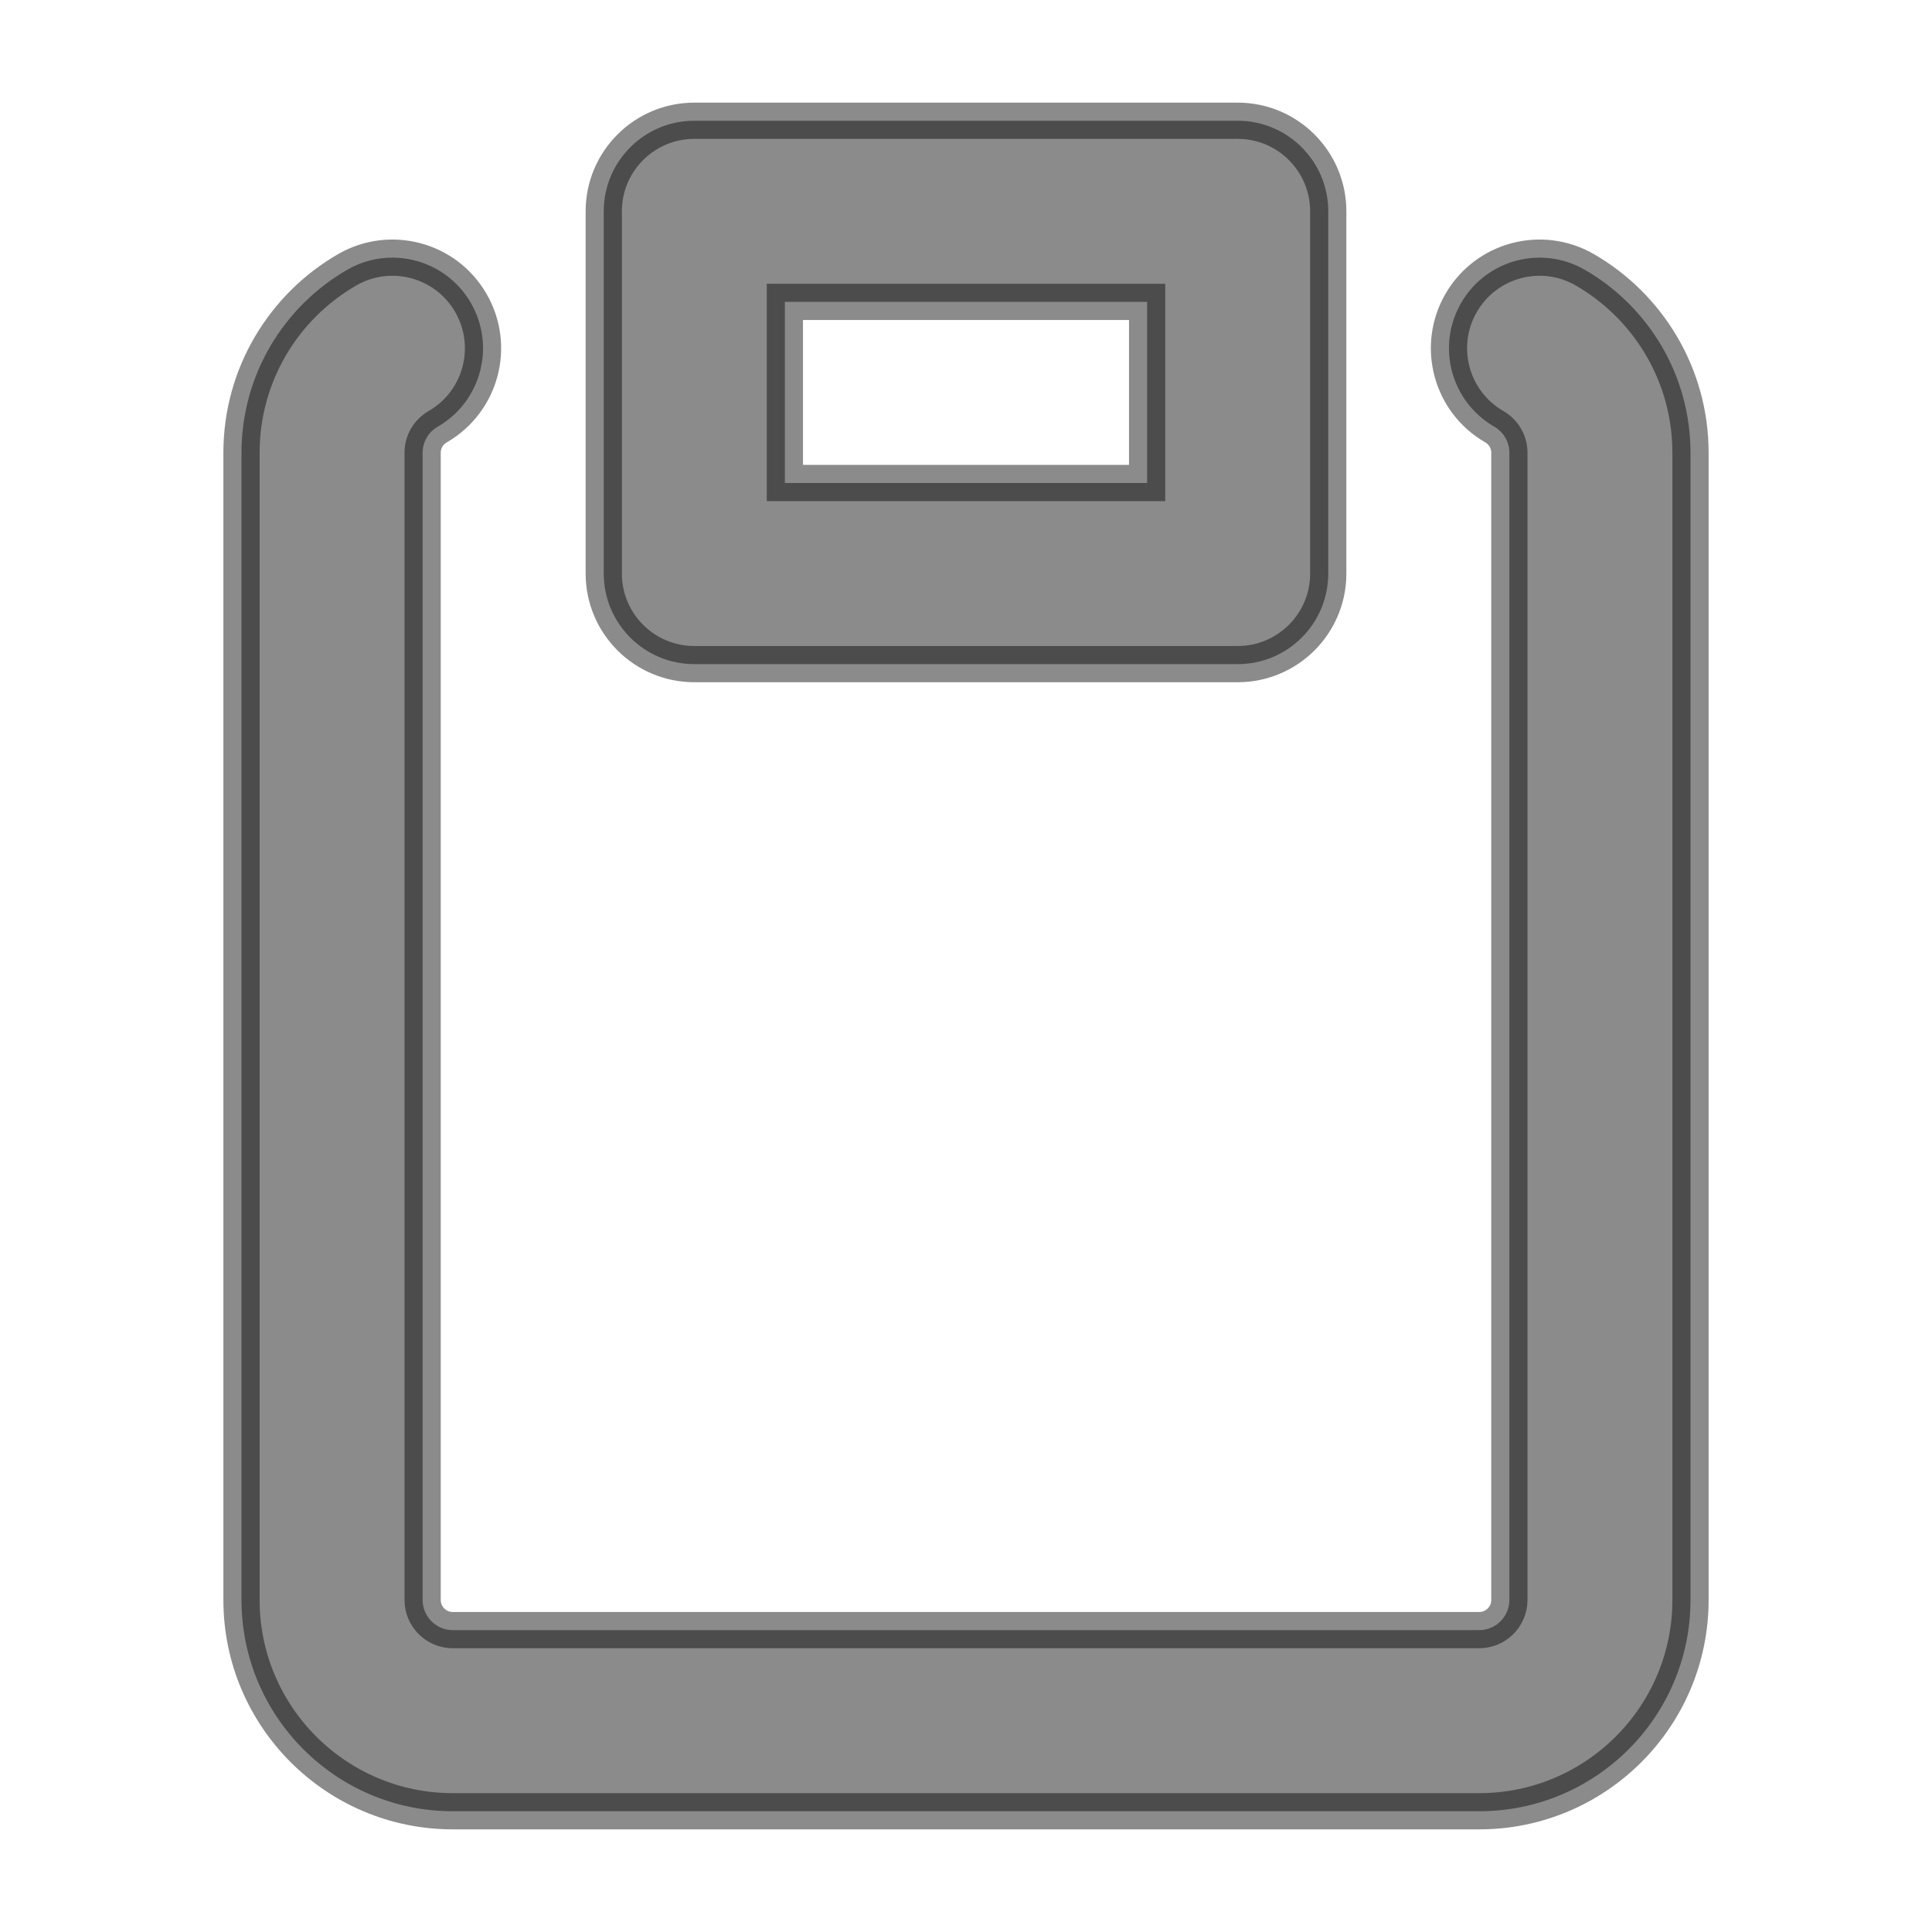
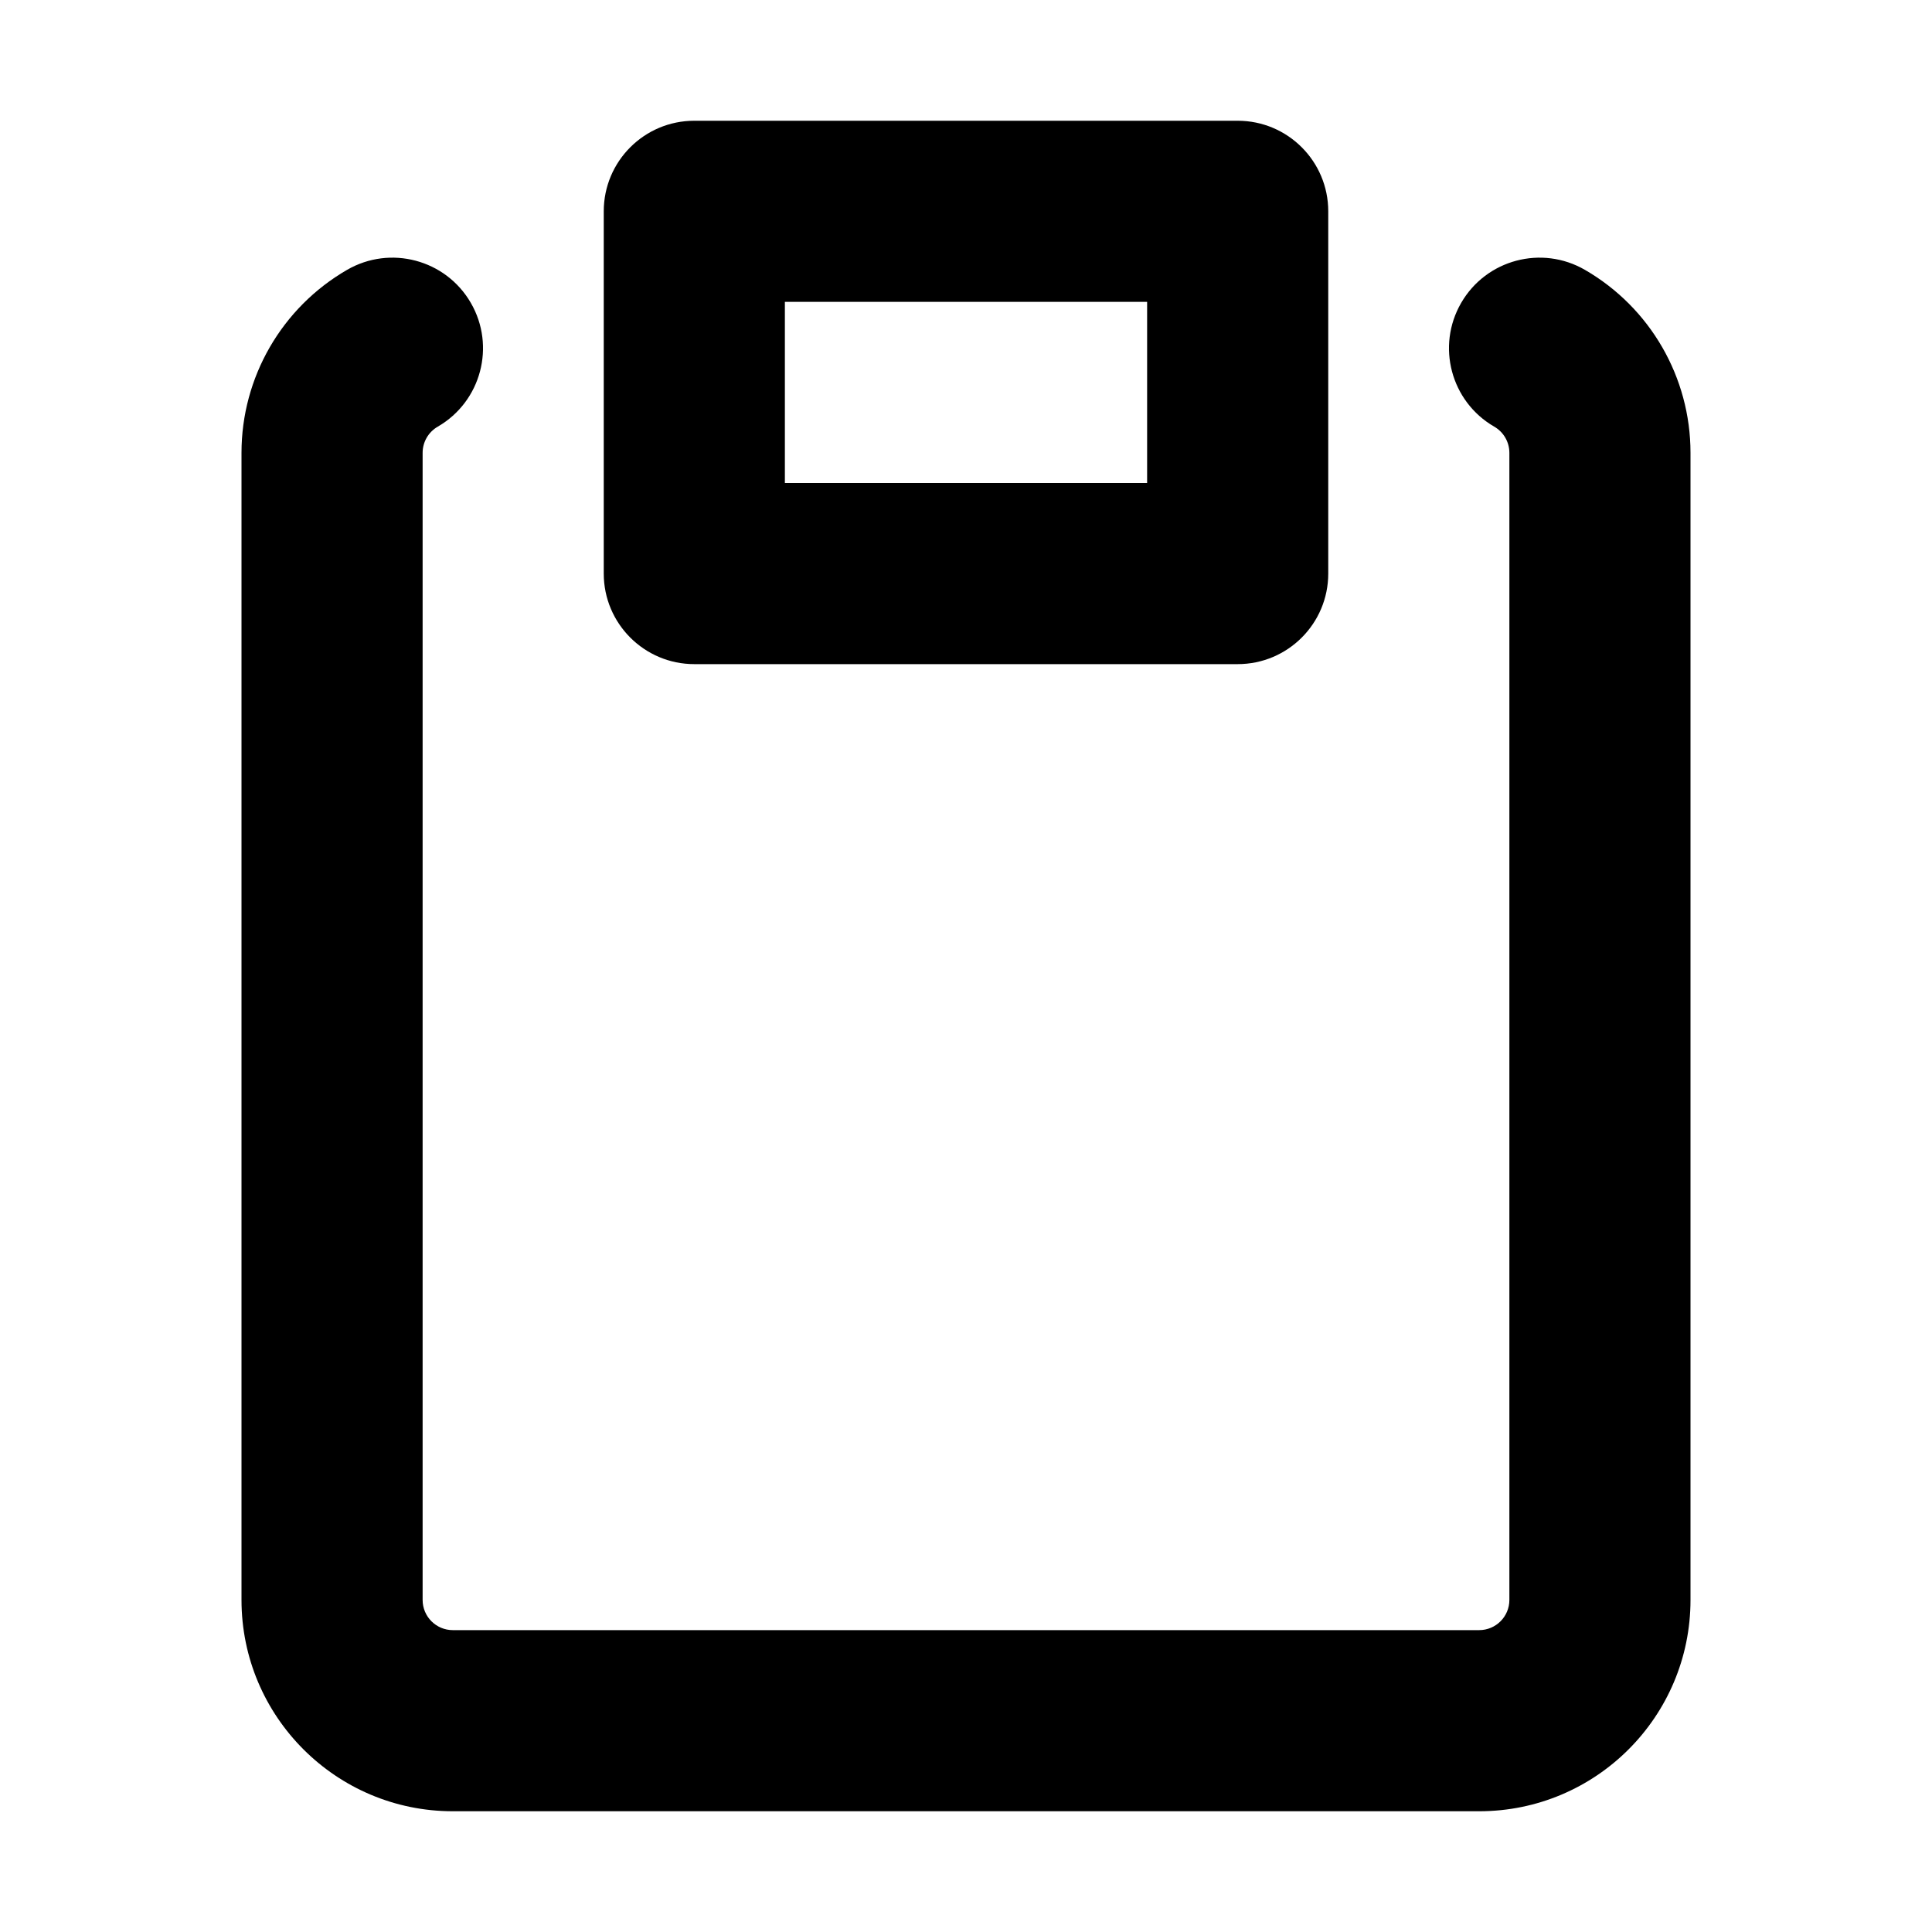
- <svg xmlns="http://www.w3.org/2000/svg" width="16" height="16" viewBox="0 0 16 16" fill="none">
-   <path style="stroke: rgba(0, 0, 0, .455); stroke-width: .3; fill: rgba(0, 0, 0, .455);" fill-rule="evenodd" clip-rule="evenodd" d="M5.75 1C5.336 1 5 1.336 5 1.75V4.75C5 5.164 5.336 5.5 5.75 5.5H10.25C10.664 5.5 11 5.164 11 4.75V1.75C11 1.336 10.664 1 10.25 1H5.75ZM6.5 4V2.5H9.5V4H6.5ZM3.626 3.533C3.984 3.326 4.107 2.867 3.899 2.508C3.692 2.15 3.233 2.027 2.874 2.235C2.353 2.536 2 3.101 2 3.75V13.25C2 14.216 2.784 15 3.75 15H12.25C13.216 15 14 14.216 14 13.25V3.75C14 3.101 13.647 2.536 13.126 2.235C12.767 2.027 12.308 2.15 12.101 2.508C11.893 2.867 12.016 3.326 12.374 3.533C12.451 3.577 12.5 3.658 12.5 3.75V13.25C12.5 13.388 12.388 13.5 12.25 13.5H3.75C3.612 13.5 3.5 13.388 3.5 13.25V3.75C3.5 3.658 3.549 3.577 3.626 3.533Z" />
+ <svg xmlns="http://www.w3.org/2000/svg" viewBox="0 0 16 16" width="16" height="16">
+   <path fill-rule="evenodd" d="M5.75 1a.75.75 0 00-.75.75v3c0 .414.336.75.75.75h4.5a.75.75 0 00.75-.75v-3a.75.75 0 00-.75-.75h-4.5zm.75 3V2.5h3V4h-3zm-2.874-.467a.75.75 0 00-.752-1.298A1.75 1.75 0 002 3.75v9.5c0 .966.784 1.75 1.75 1.75h8.5A1.75 1.75 0 0014 13.25v-9.5a1.75 1.75 0 00-.874-1.515.75.75 0 10-.752 1.298.25.25 0 01.126.217v9.5a.25.25 0 01-.25.25h-8.5a.25.25 0 01-.25-.25v-9.5a.25.25 0 01.126-.217z" />
</svg>
